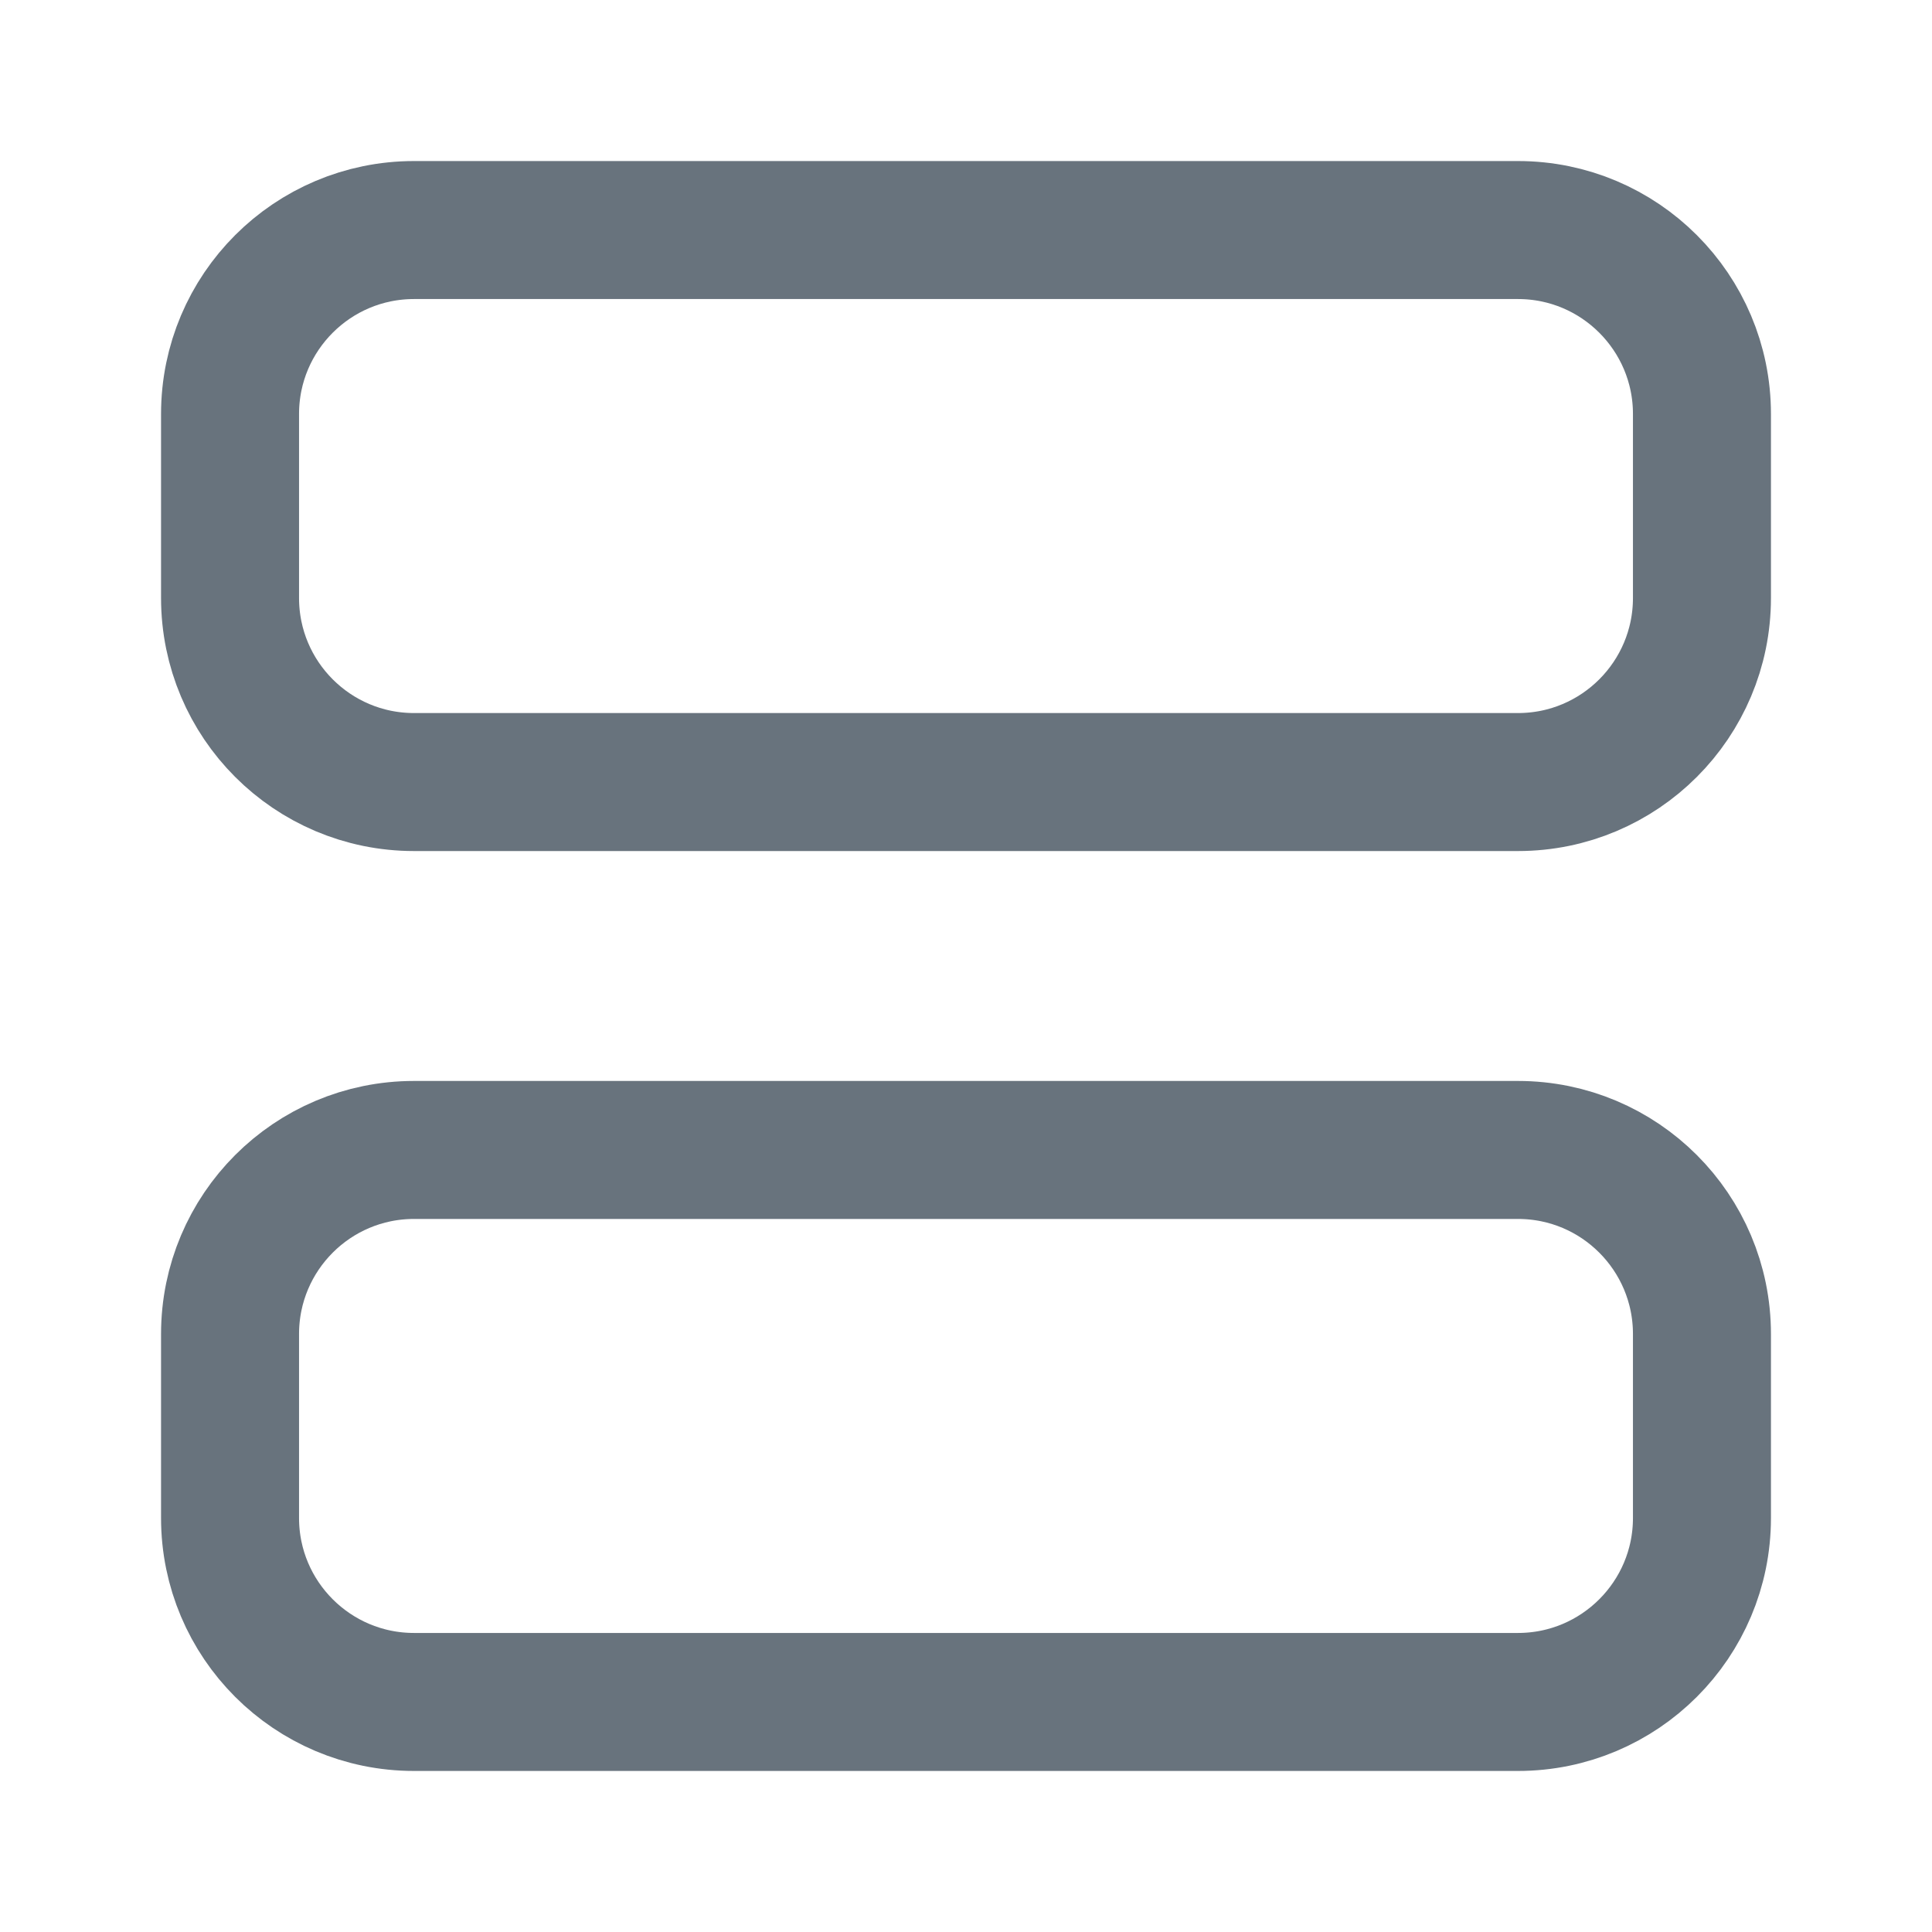
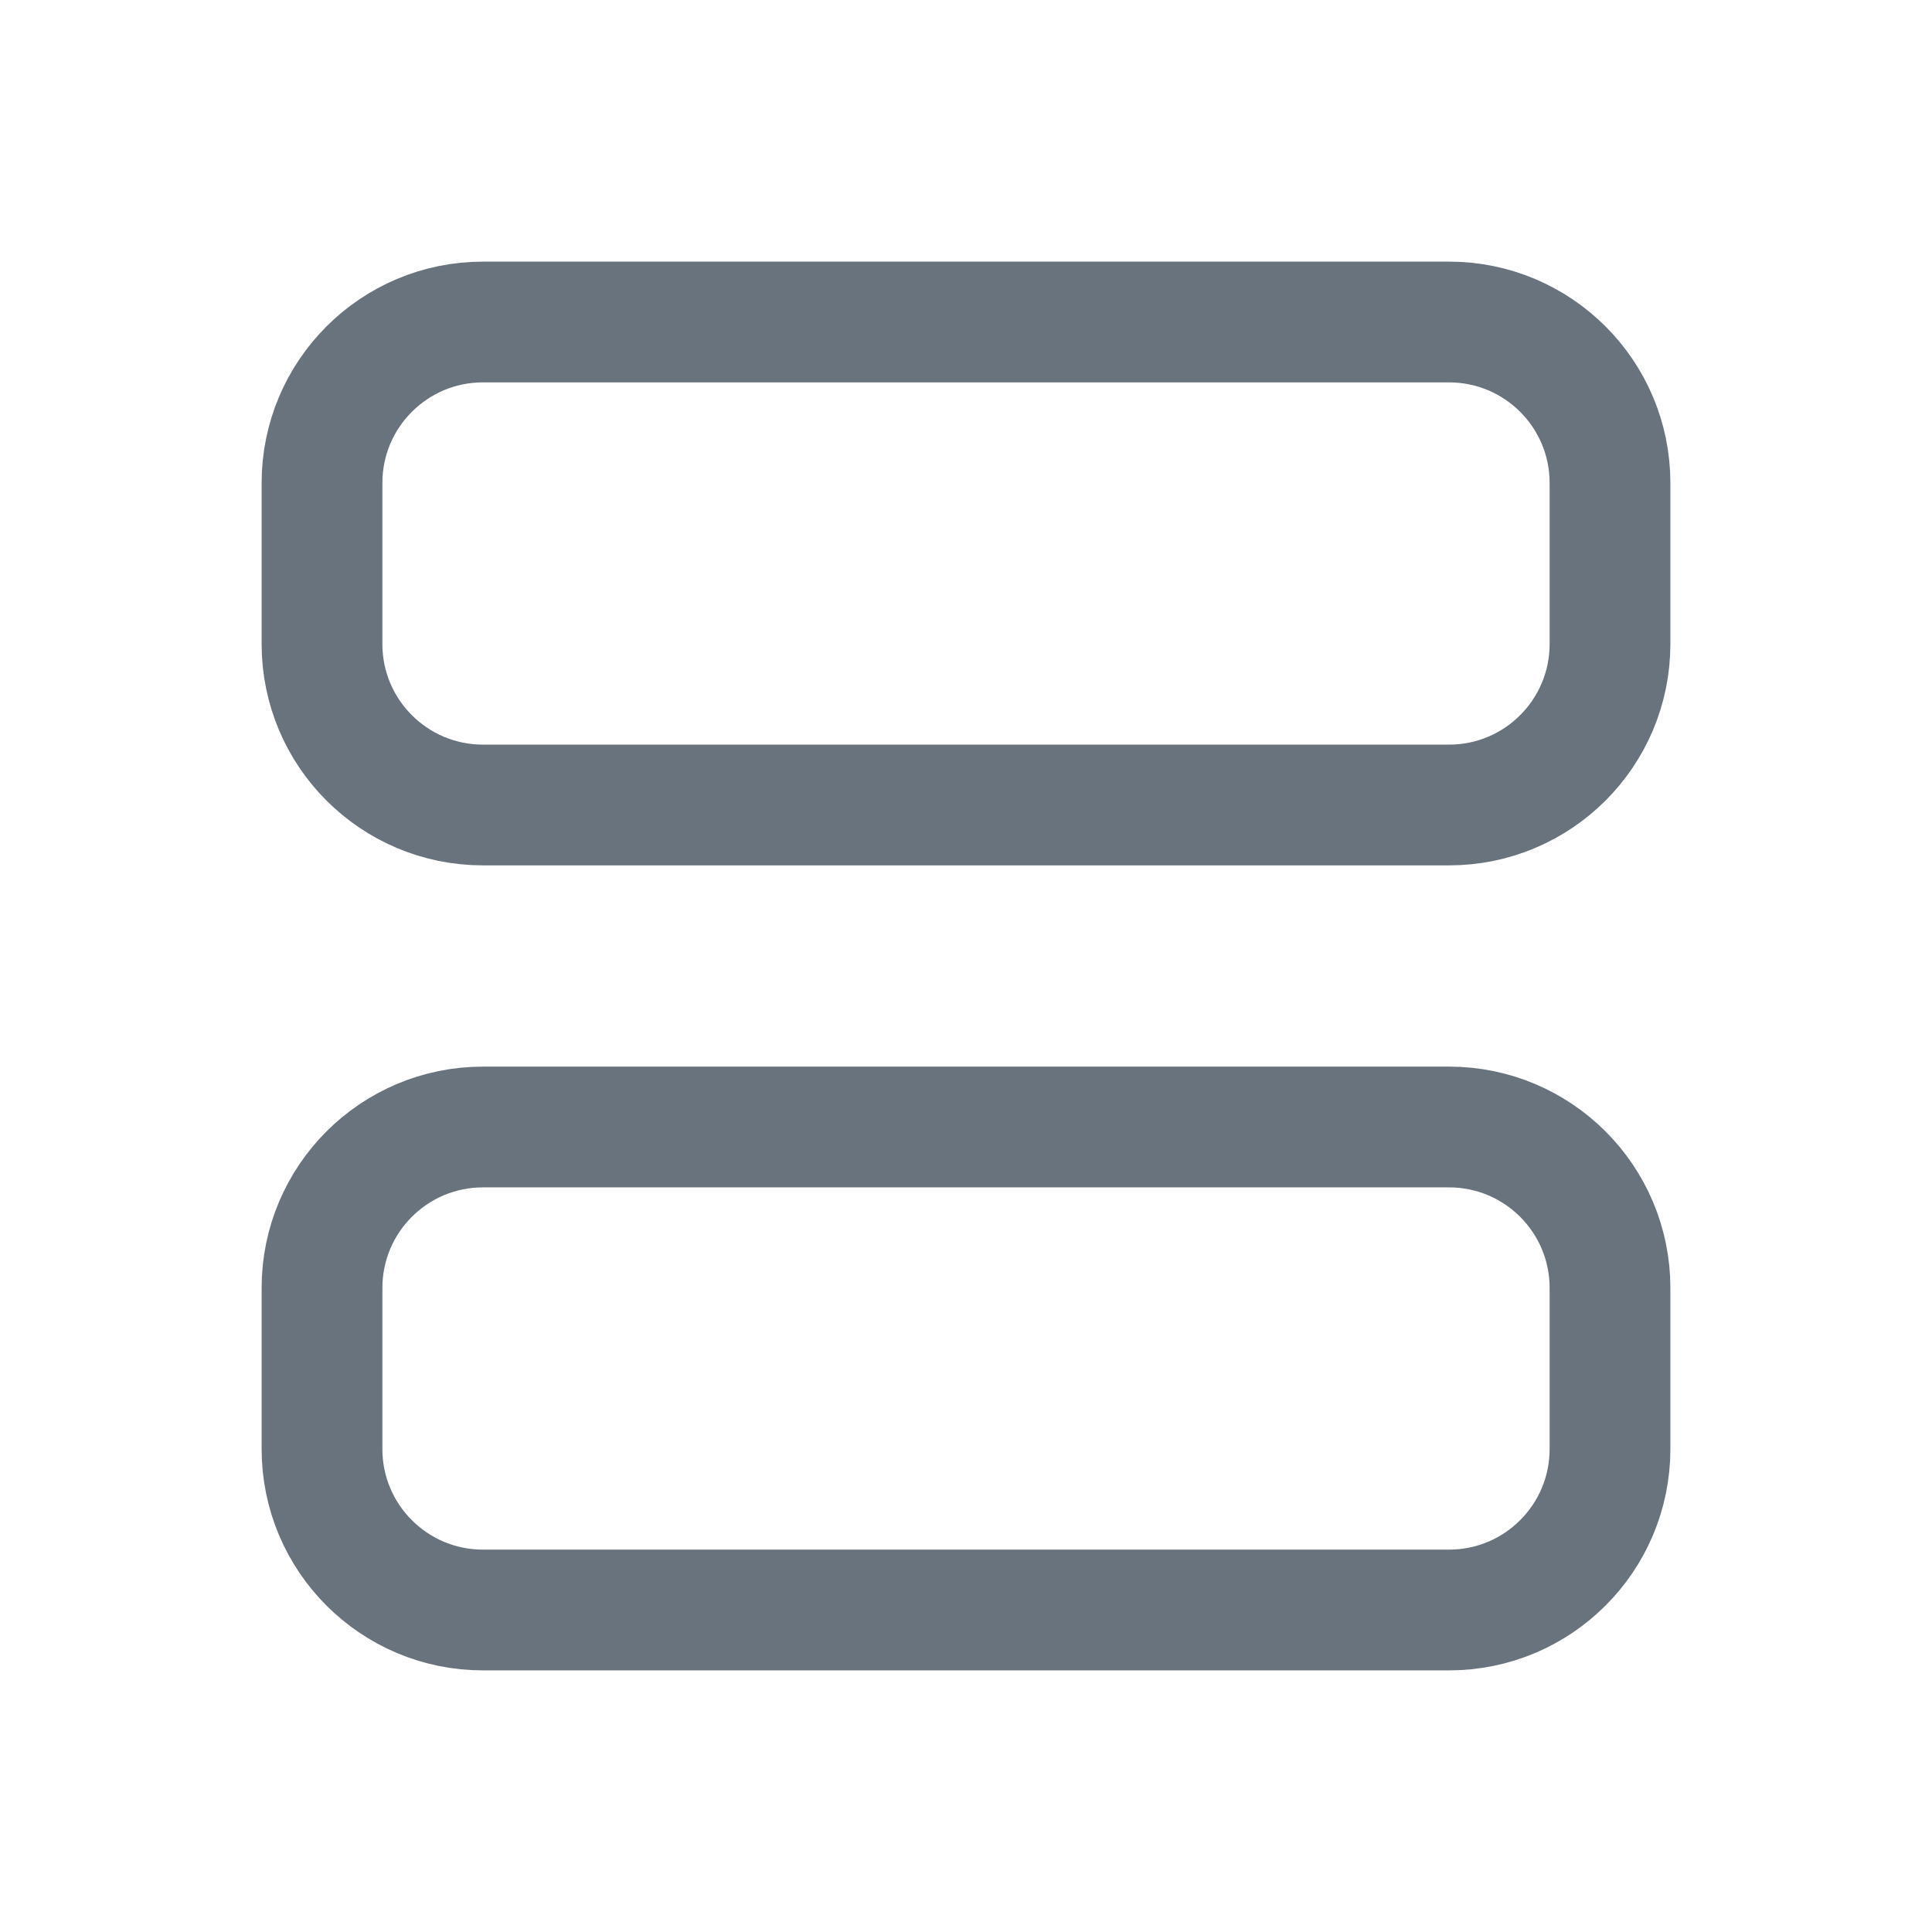
- <svg xmlns="http://www.w3.org/2000/svg" width="14" height="14" viewBox="0 0 14 14" fill="none">
-   <path d="M11 1.667H3C2.264 1.667 1.667 2.264 1.667 3V4.333C1.667 5.07 2.264 5.667 3 5.667H11C11.736 5.667 12.333 5.07 12.333 4.333V3C12.333 2.264 11.736 1.667 11 1.667Z" stroke="#68737D" stroke-width="1" stroke-linecap="round" stroke-linejoin="round" />
-   <path d="M11 8.333H3C2.264 8.333 1.667 8.93 1.667 9.667V11C1.667 11.736 2.264 12.333 3 12.333H11C11.736 12.333 12.333 11.736 12.333 11V9.667C12.333 8.93 11.736 8.333 11 8.333Z" stroke="#68737D" stroke-width="1" stroke-linecap="round" stroke-linejoin="round" />
+ <svg xmlns="http://www.w3.org/2000/svg" width="24" height="24" viewBox="0 0 24 24" fill="none">
+   <path d="M18 4H6C4.895 4 4 4.895 4 6V8C4 9.105 4.895 10 6 10H18C19.105 10 20 9.105 20 8V6C20 4.895 19.105 4 18 4Z" stroke="#68737D" stroke-width="1.5" stroke-linecap="round" stroke-linejoin="round" />
+   <path d="M18 14H6C4.895 14 4 14.895 4 16V18C4 19.105 4.895 20 6 20H18C19.105 20 20 19.105 20 18V16C20 14.895 19.105 14 18 14Z" stroke="#68737D" stroke-width="1.5" stroke-linecap="round" stroke-linejoin="round" />
</svg>
